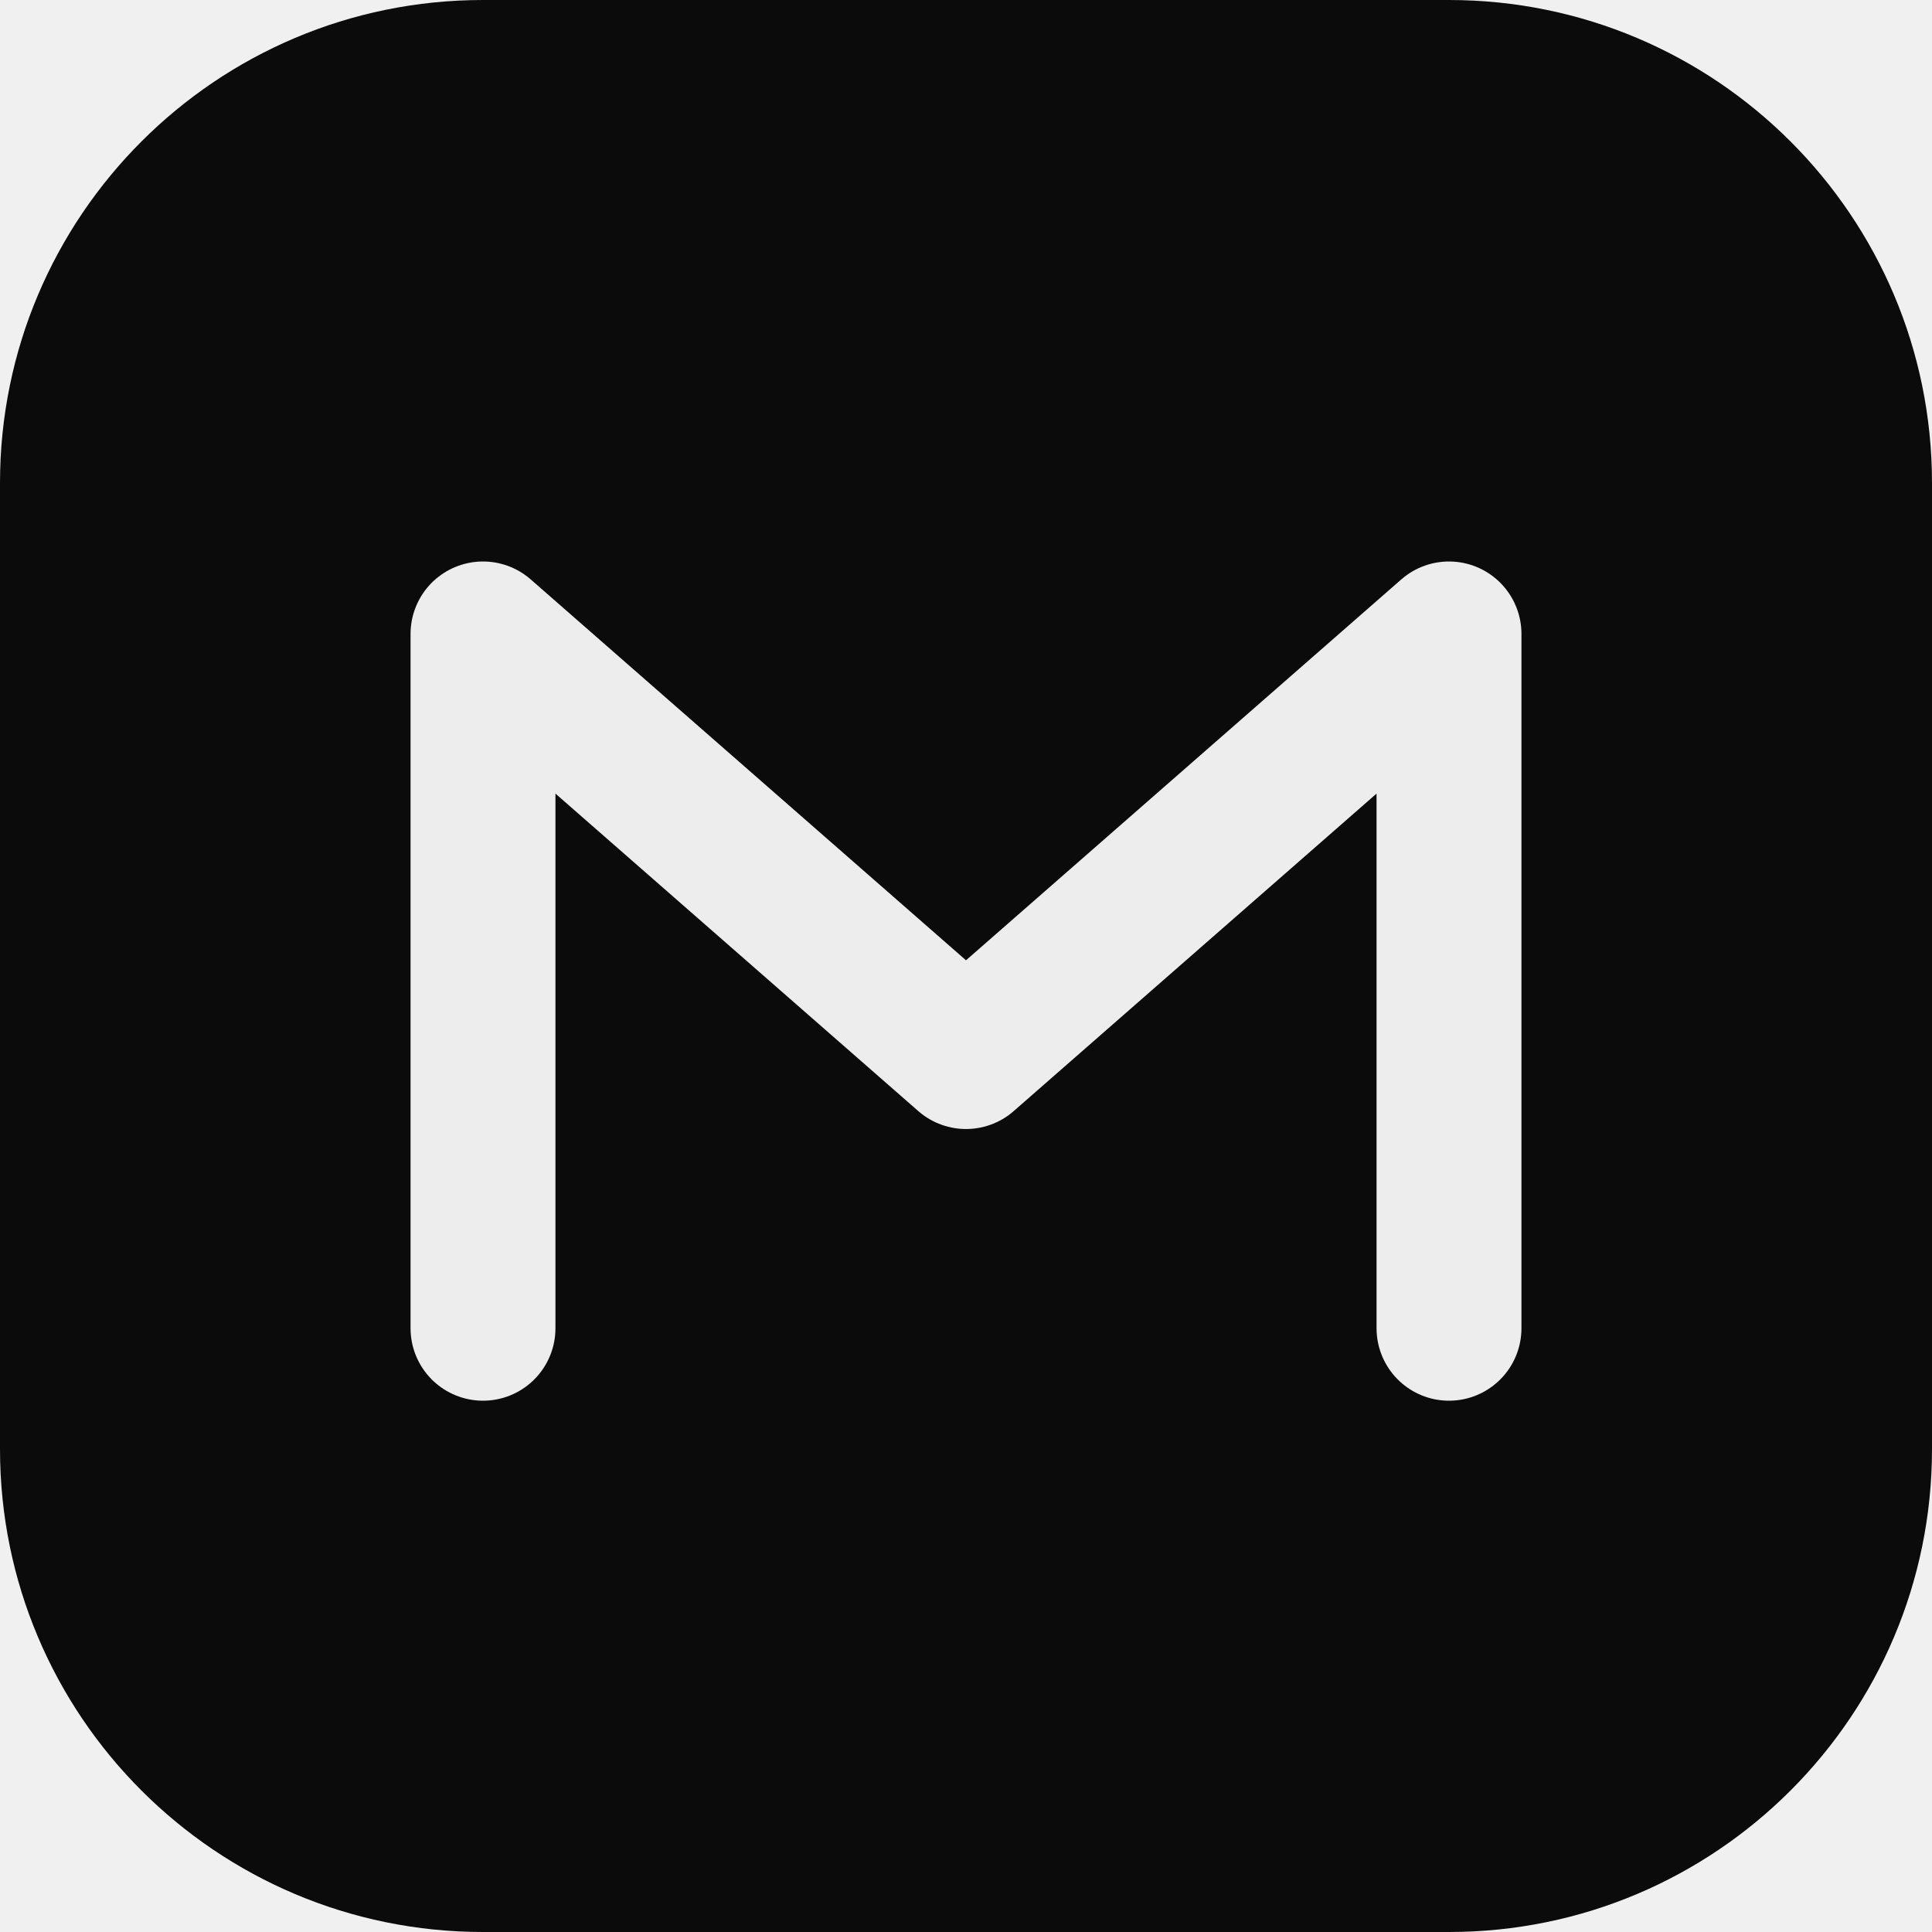
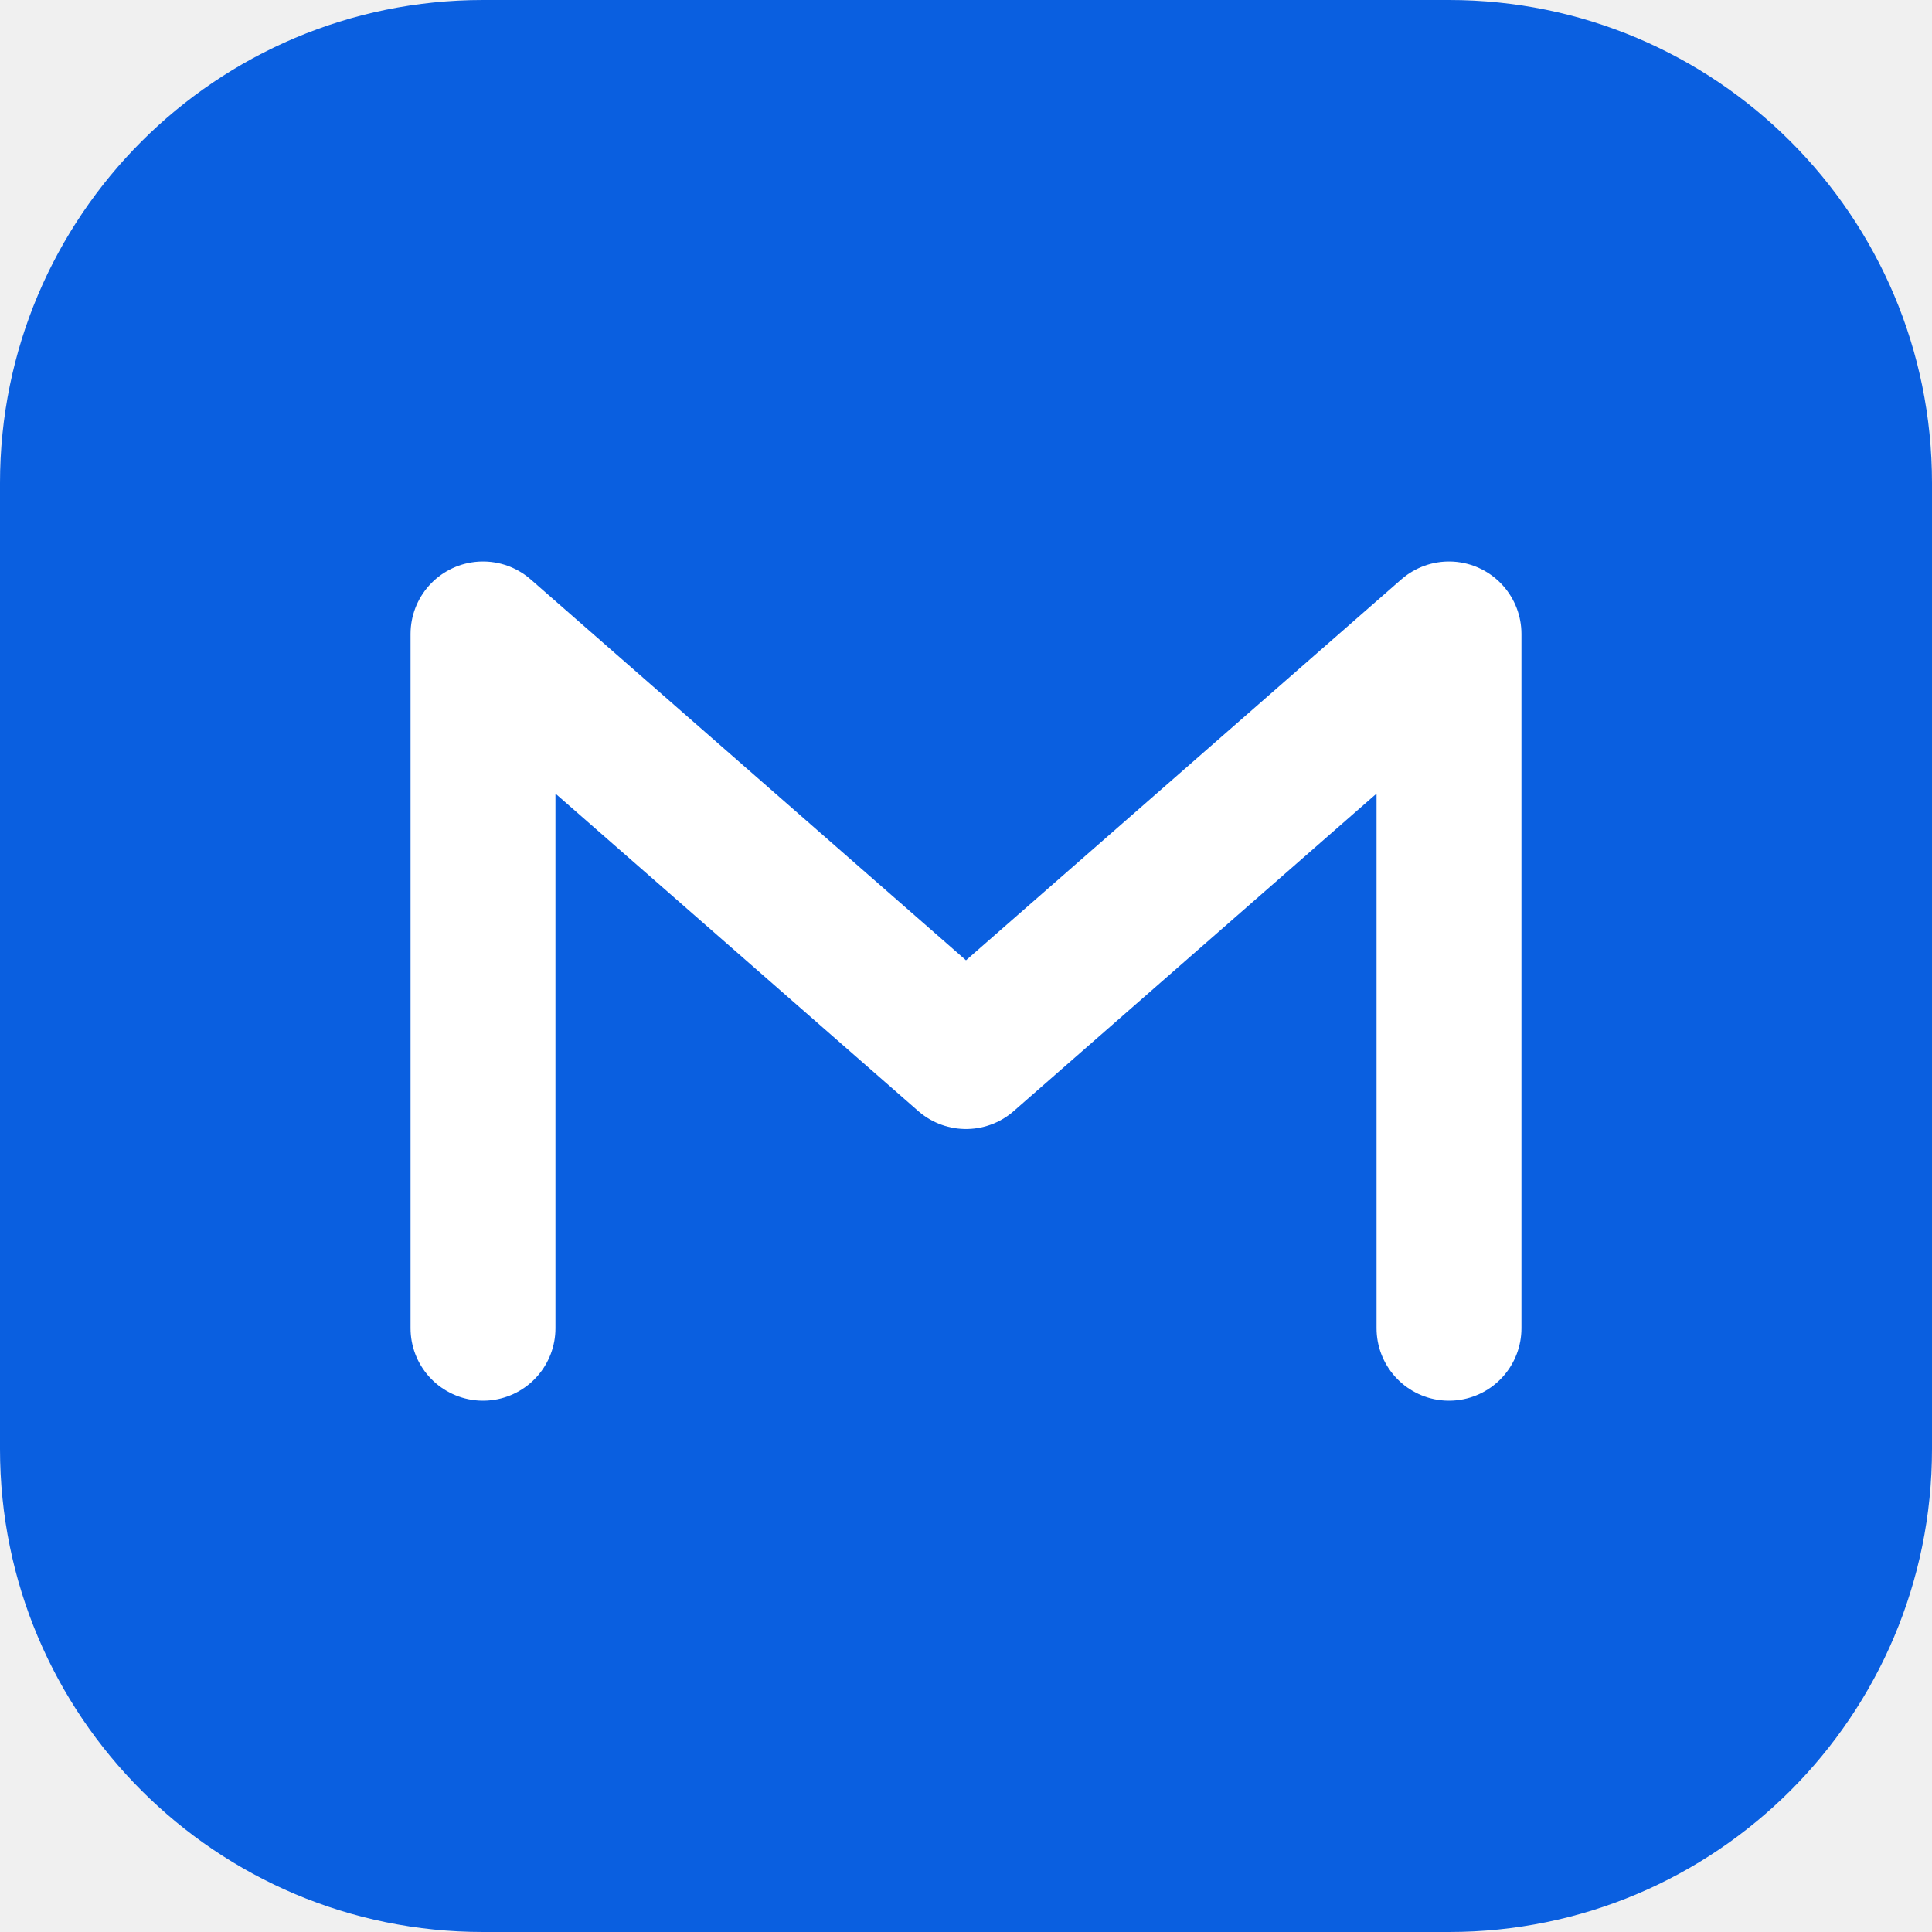
<svg xmlns="http://www.w3.org/2000/svg" viewBox="0 0 32 32">
-   <rect width="32" height="32" rx="8" fill="#0b0b0c" />
-   <path d="M8 22V10.5l8 7 8-7V22" fill="none" stroke="#ededee" stroke-width="2.4" stroke-linecap="round" stroke-linejoin="round" />
+   <rect width="32" height="32" rx="8" fill="#0a5fe0" />
+   <path d="M8 22V10.5l8 7 8-7V22" fill="none" stroke="#ffffff" stroke-width="2.4" stroke-linecap="round" stroke-linejoin="round" />
</svg>
